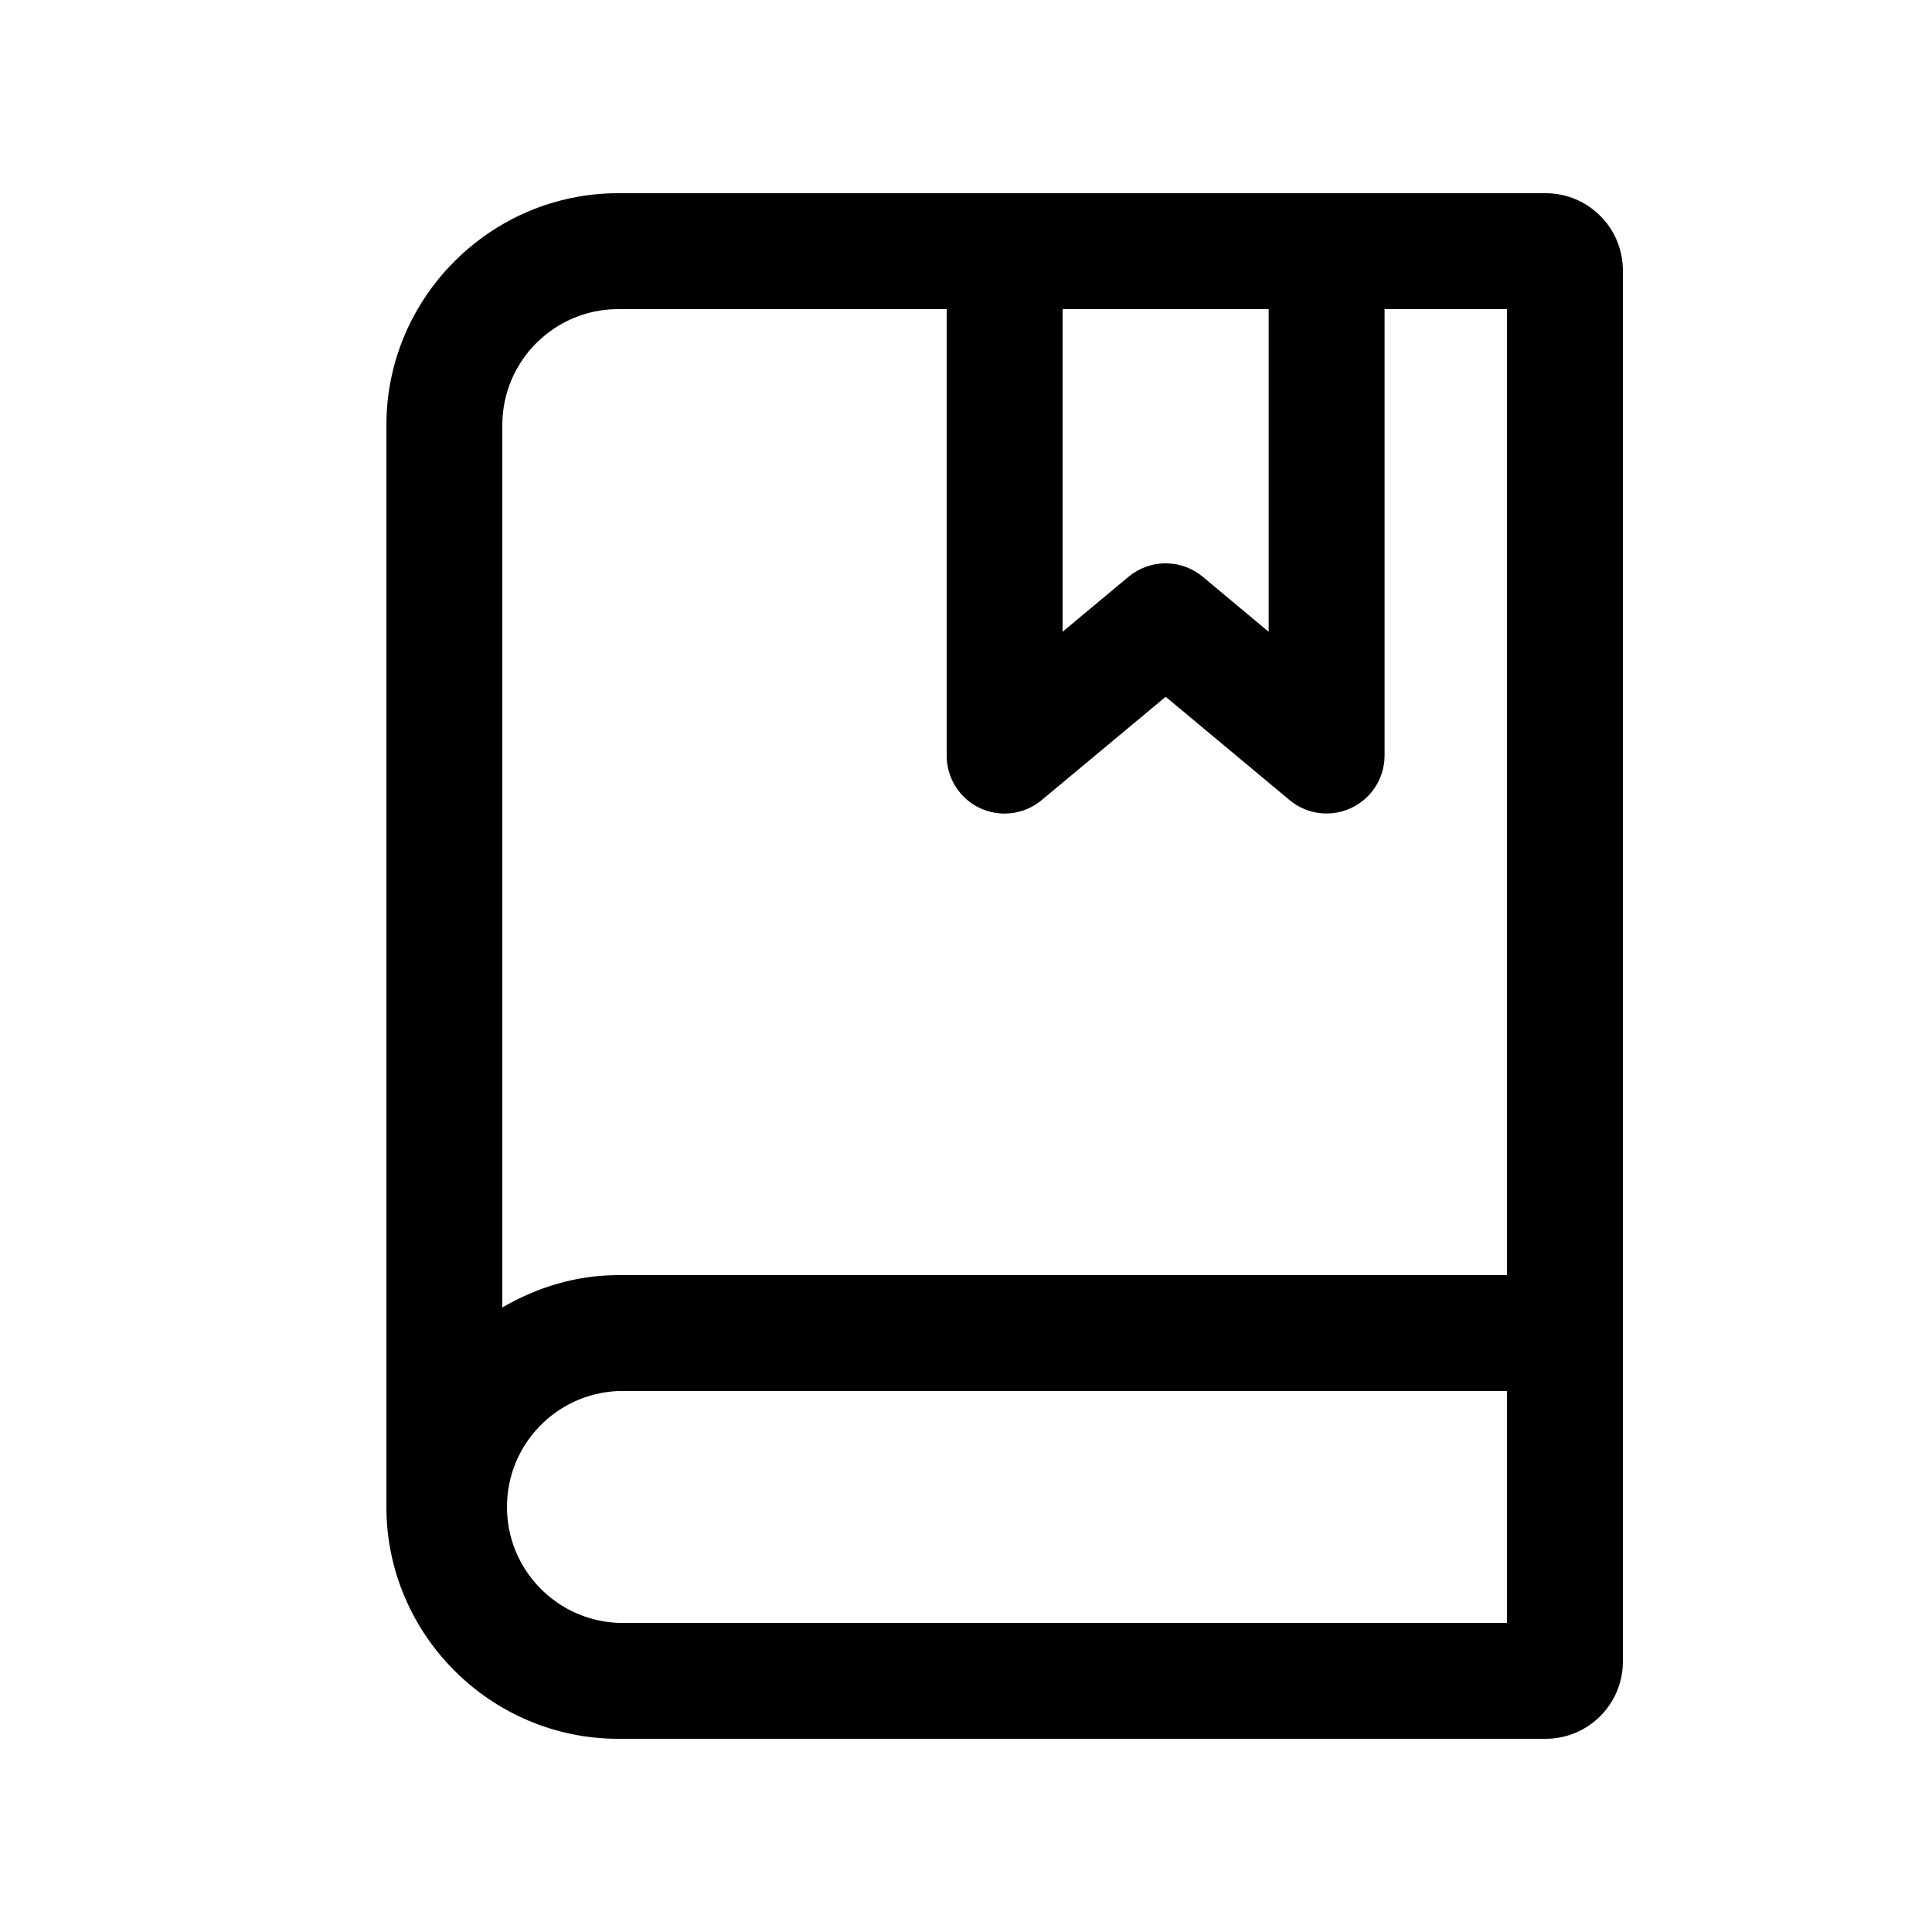
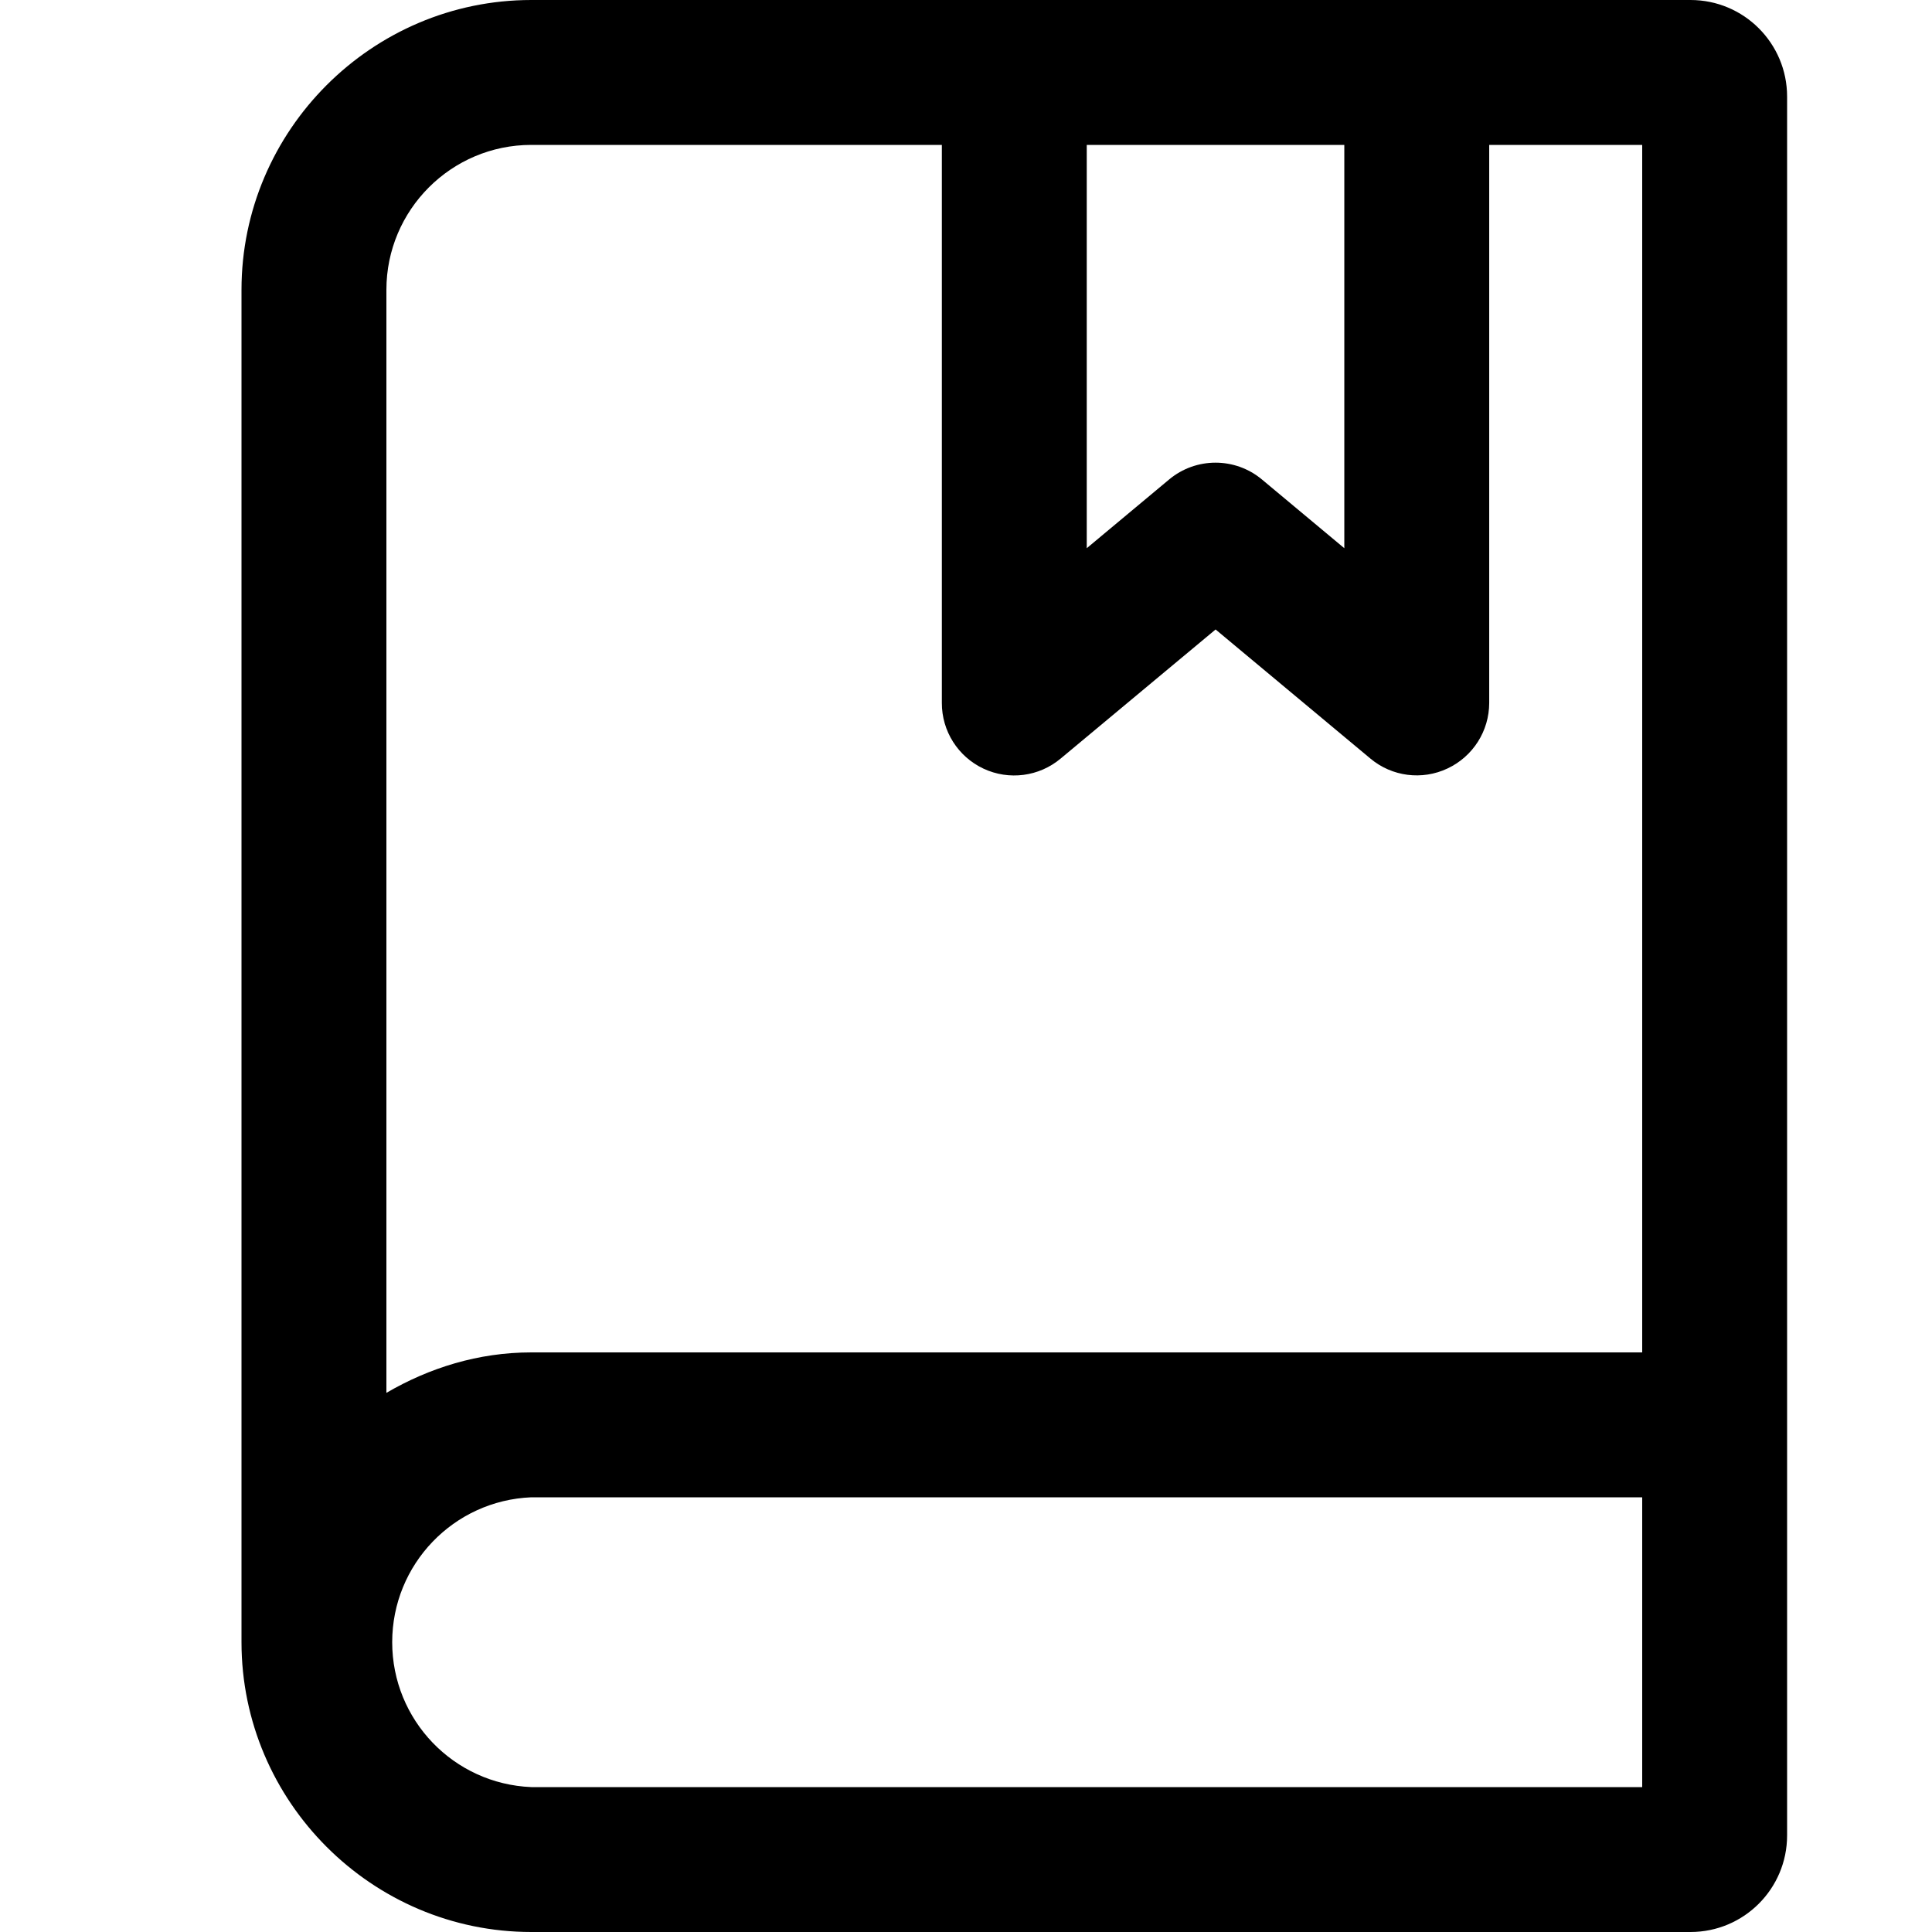
- <svg xmlns="http://www.w3.org/2000/svg" viewBox="0 0 20 20">
-   <path fill="#000" fill-rule="evenodd" d="M16 2H6.4C5.08 2 4 3.08 4 4.4v11.2C4 16.92 5.08 18 6.4 18H16a.8.8 0 0 0 .8-.8V2.8A.8.8 0 0 0 16 2m-.4 14.8H6.4a1.201 1.201 0 0 1 0-2.4h9.2v2.4m0-3.6H6.4c-.439 0-.845.128-1.2.335V4.4c0-.662.538-1.2 1.2-1.2h3.4v4.621a.599.599 0 0 0 .984.461l1.283-1.069 1.282 1.069a.597.597 0 0 0 .639.082.6.6 0 0 0 .345-.543V3.2H15.6v10M11 3.2h2.133v3.34l-.682-.569a.6.6 0 0 0-.769 0L11 6.54V3.2" />
+ <svg xmlns="http://www.w3.org/2000/svg" viewBox="0 0 16 16">
+   <path fill="#000" fill-rule="evenodd" d="M14 0H4.4C3.08 0 2 1.08 2 2.4v11.2C2 14.92 3.08 16 4.4 16H14a.8.8 0 0 0 .8-.8V.8A.8.8 0 0 0 14 0m-.4 14.8H4.4a1.201 1.201 0 0 1 0-2.4h9.2v2.4m0-3.6H4.4c-.439 0-.845.128-1.2.335V2.4c0-.662.538-1.2 1.2-1.2h3.4v4.621a.599.599 0 0 0 .984.461l1.283-1.069 1.282 1.069a.597.597 0 0 0 .639.082.6.6 0 0 0 .345-.543V1.2H13.6v10M9 1.2h2.133v3.34l-.682-.569a.6.6 0 0 0-.769 0L9 4.54V1.2" />
</svg>
